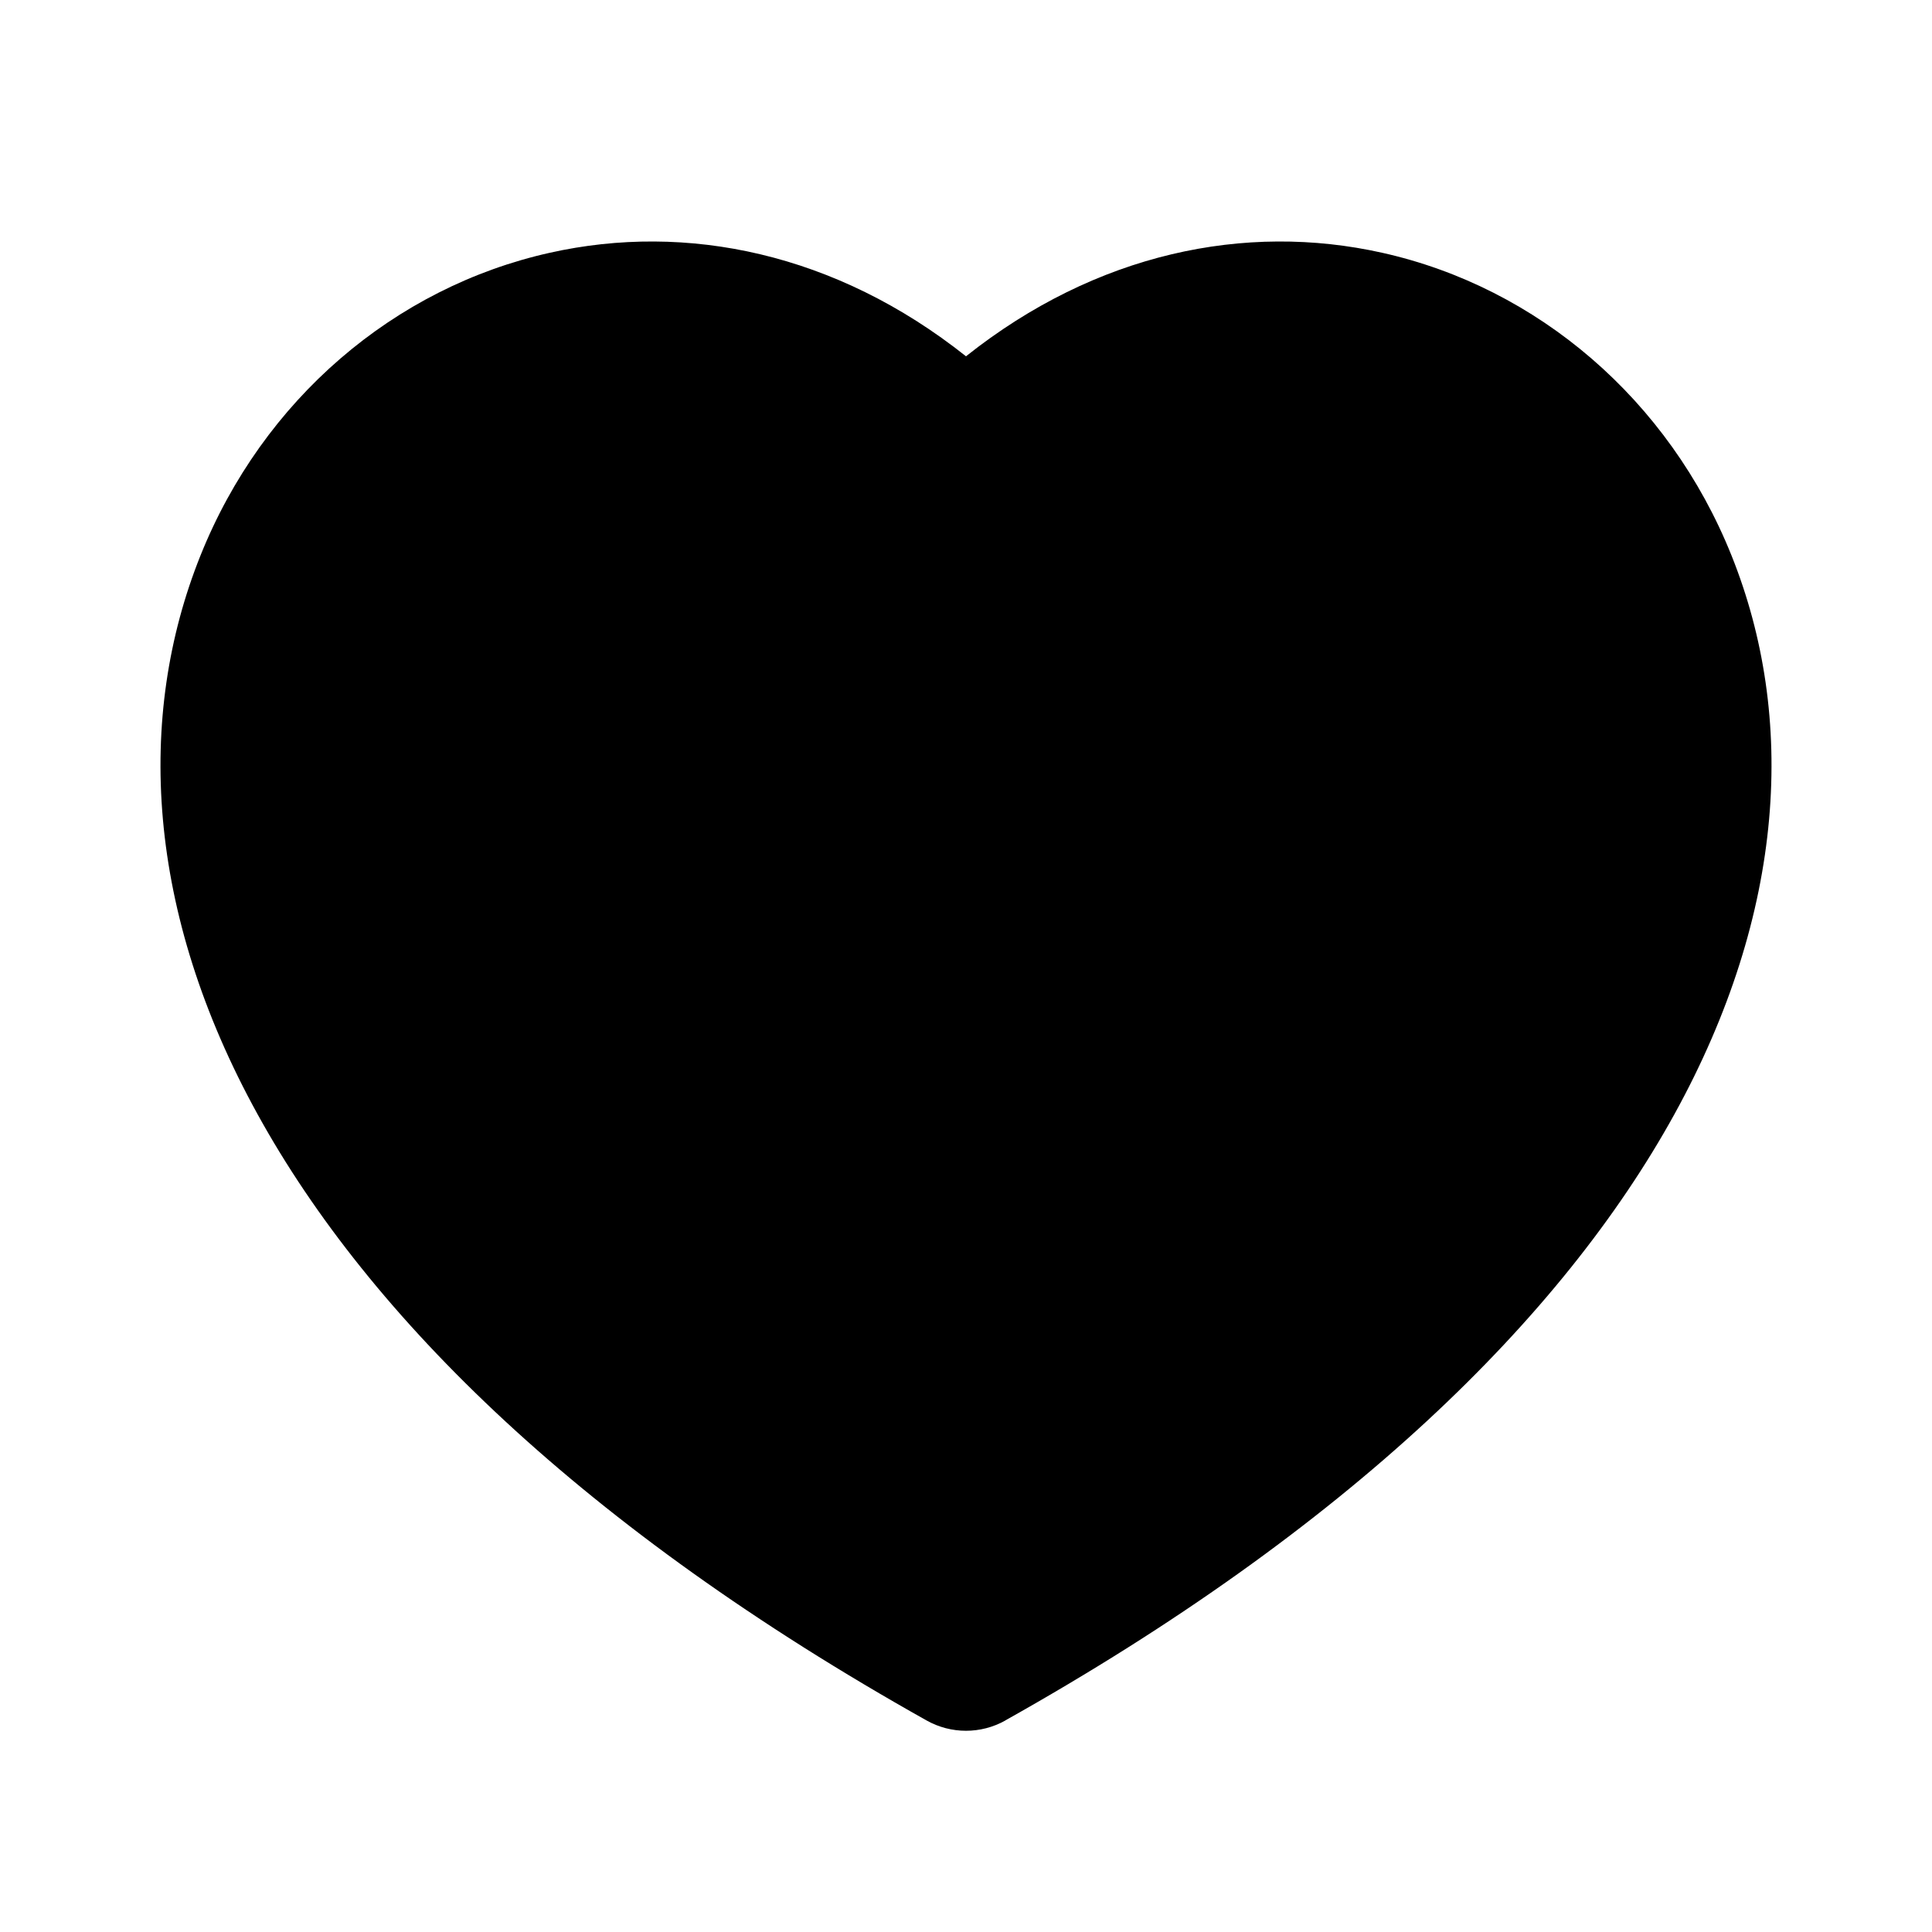
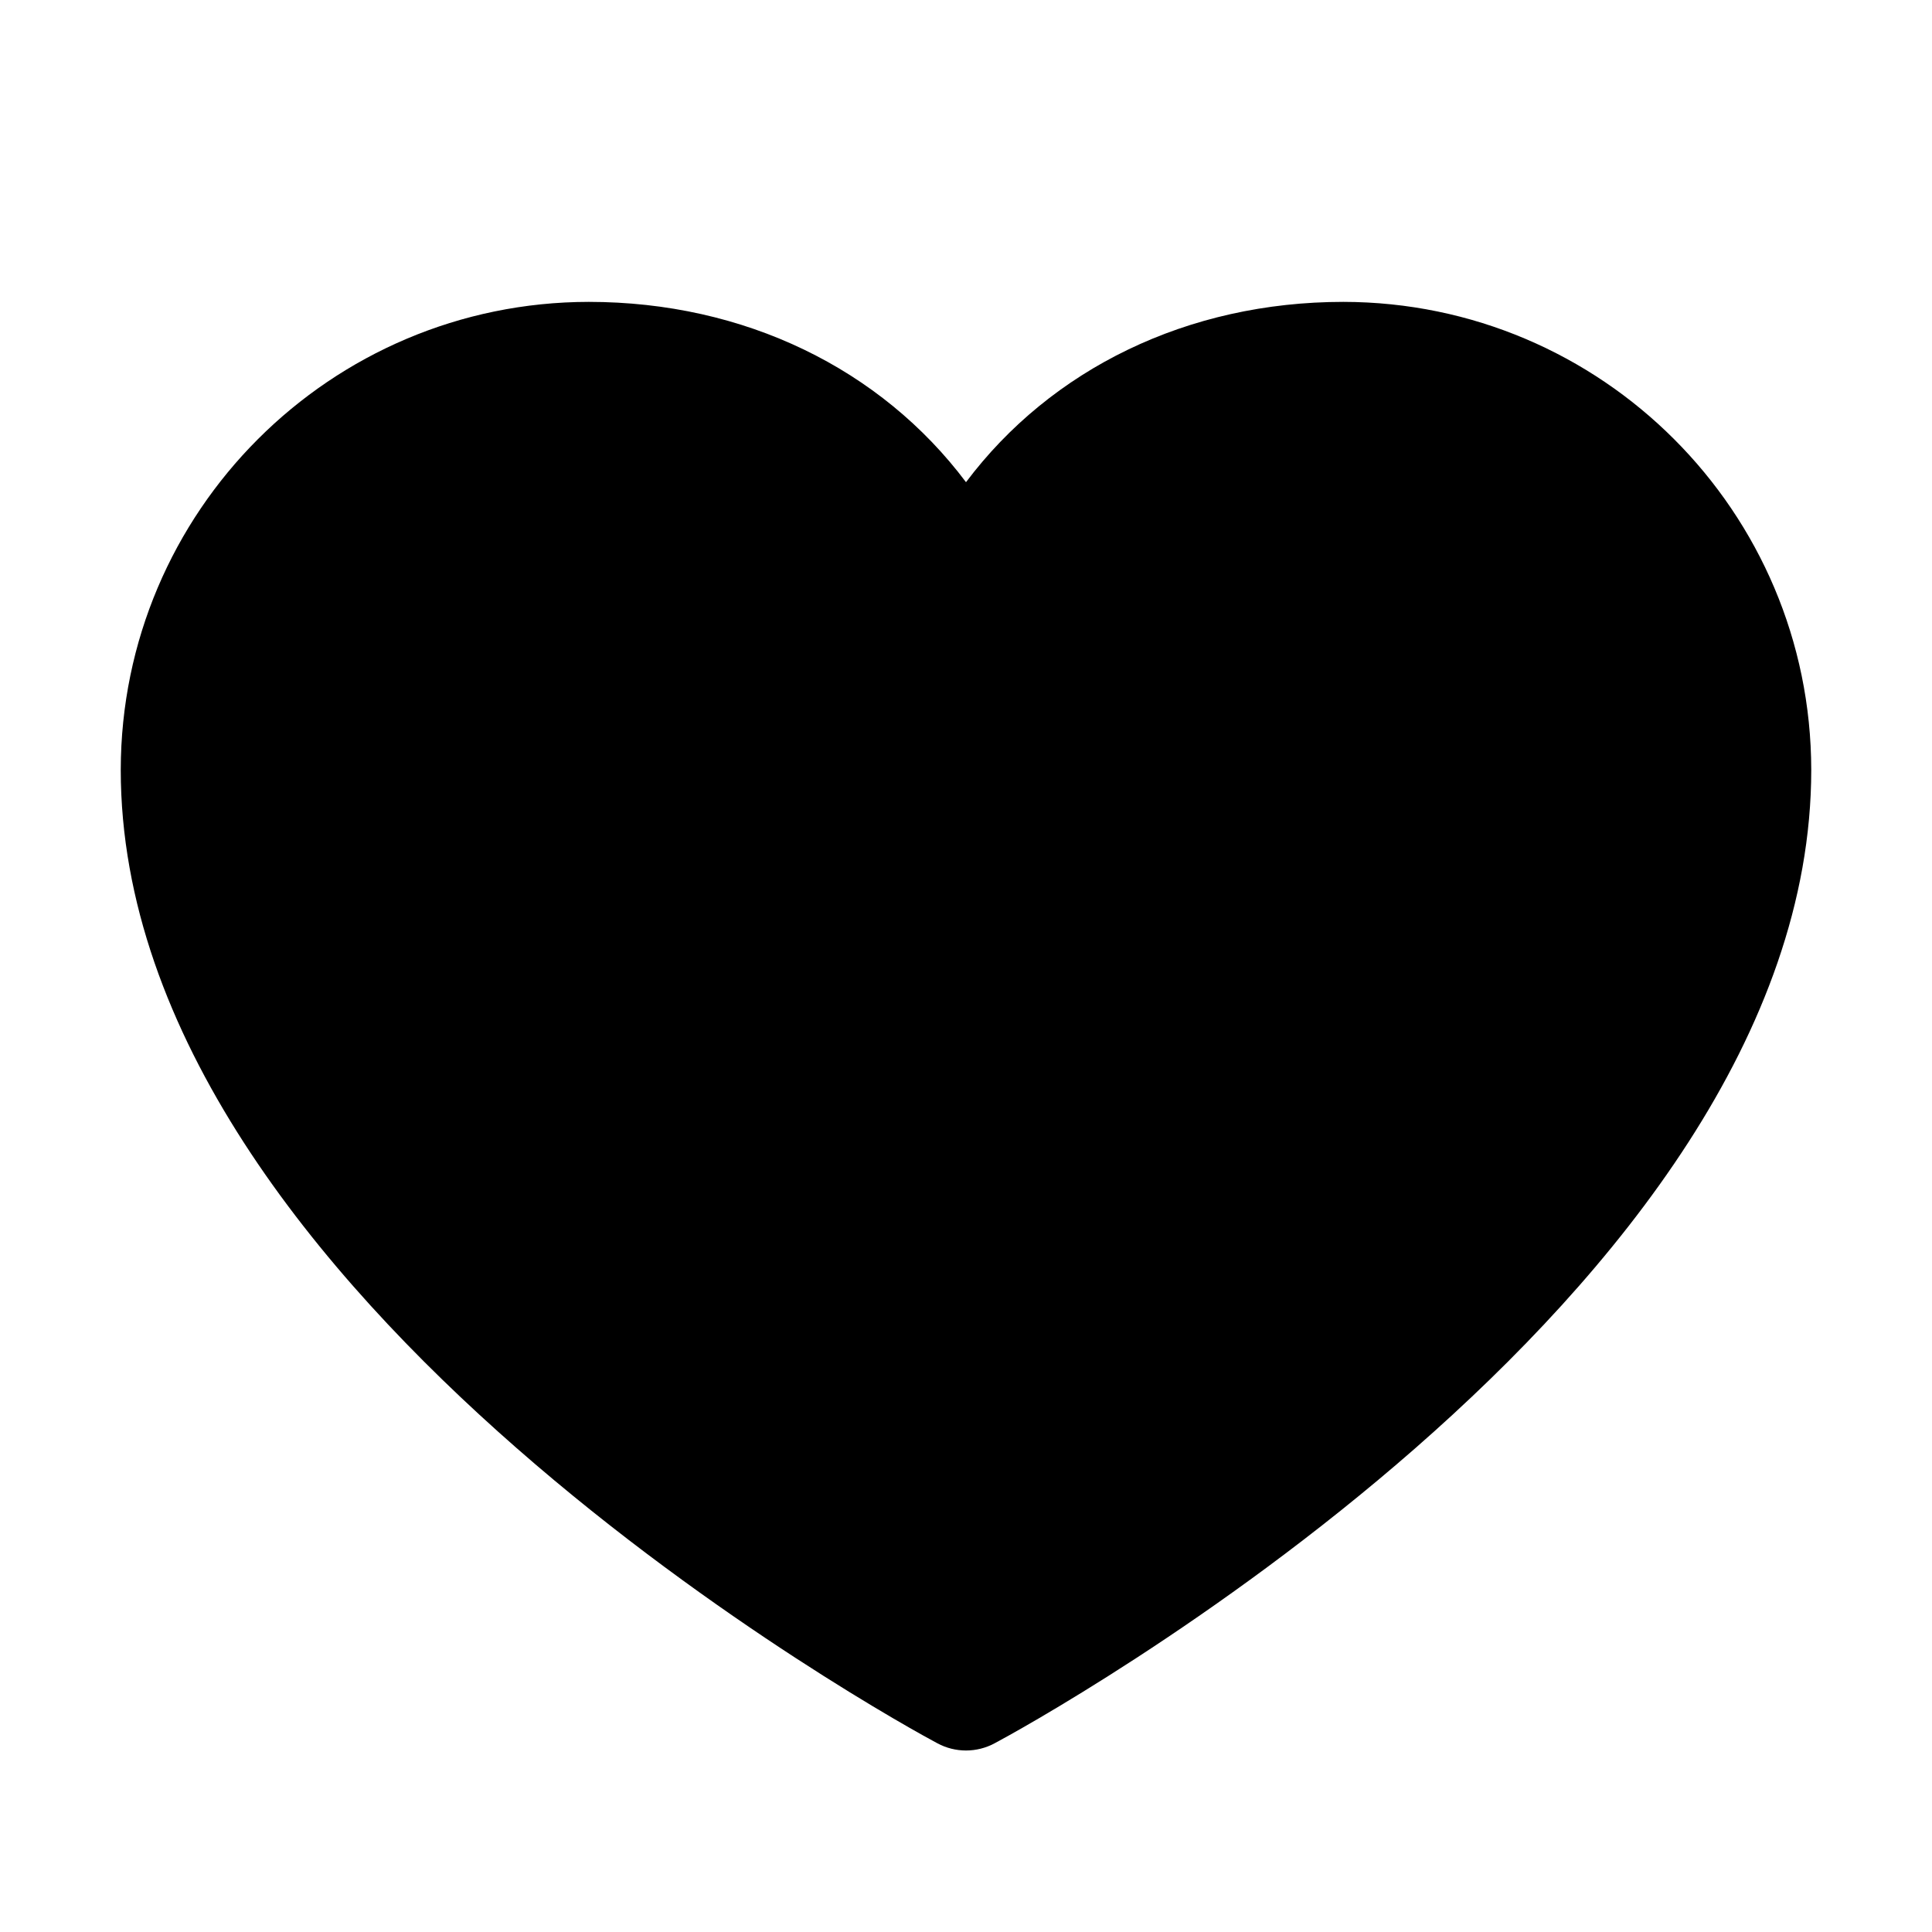
- <svg xmlns="http://www.w3.org/2000/svg" fill="none" viewBox="0 0 12 12">
-   <path fill="#000" d="M6.244 10.686c4.264-2.39 5.313-5.235 4.511-7.235-.389-.97-1.206-1.666-2.17-1.881-.85-.19-1.777.001-2.585.643-.808-.642-1.736-.833-2.585-.643-.964.215-1.781.91-2.17 1.881-.802 2 .247 4.845 4.51 7.235a.5.5 0 0 0 .49 0Z" />
+ <svg xmlns="http://www.w3.org/2000/svg" fill="none" viewBox="0 0 24 24">
+   <path fill="#000" d="M22.5 9.563c0 6.563-9.73 11.874-10.145 12.093a.75.75 0 0 1-.71 0C11.23 21.437 1.5 16.125 1.5 9.563A5.82 5.82 0 0 1 7.313 3.75c1.936 0 3.631.833 4.687 2.24 1.057-1.407 2.752-2.24 4.688-2.24A5.82 5.82 0 0 1 22.5 9.563Z" />
</svg>
